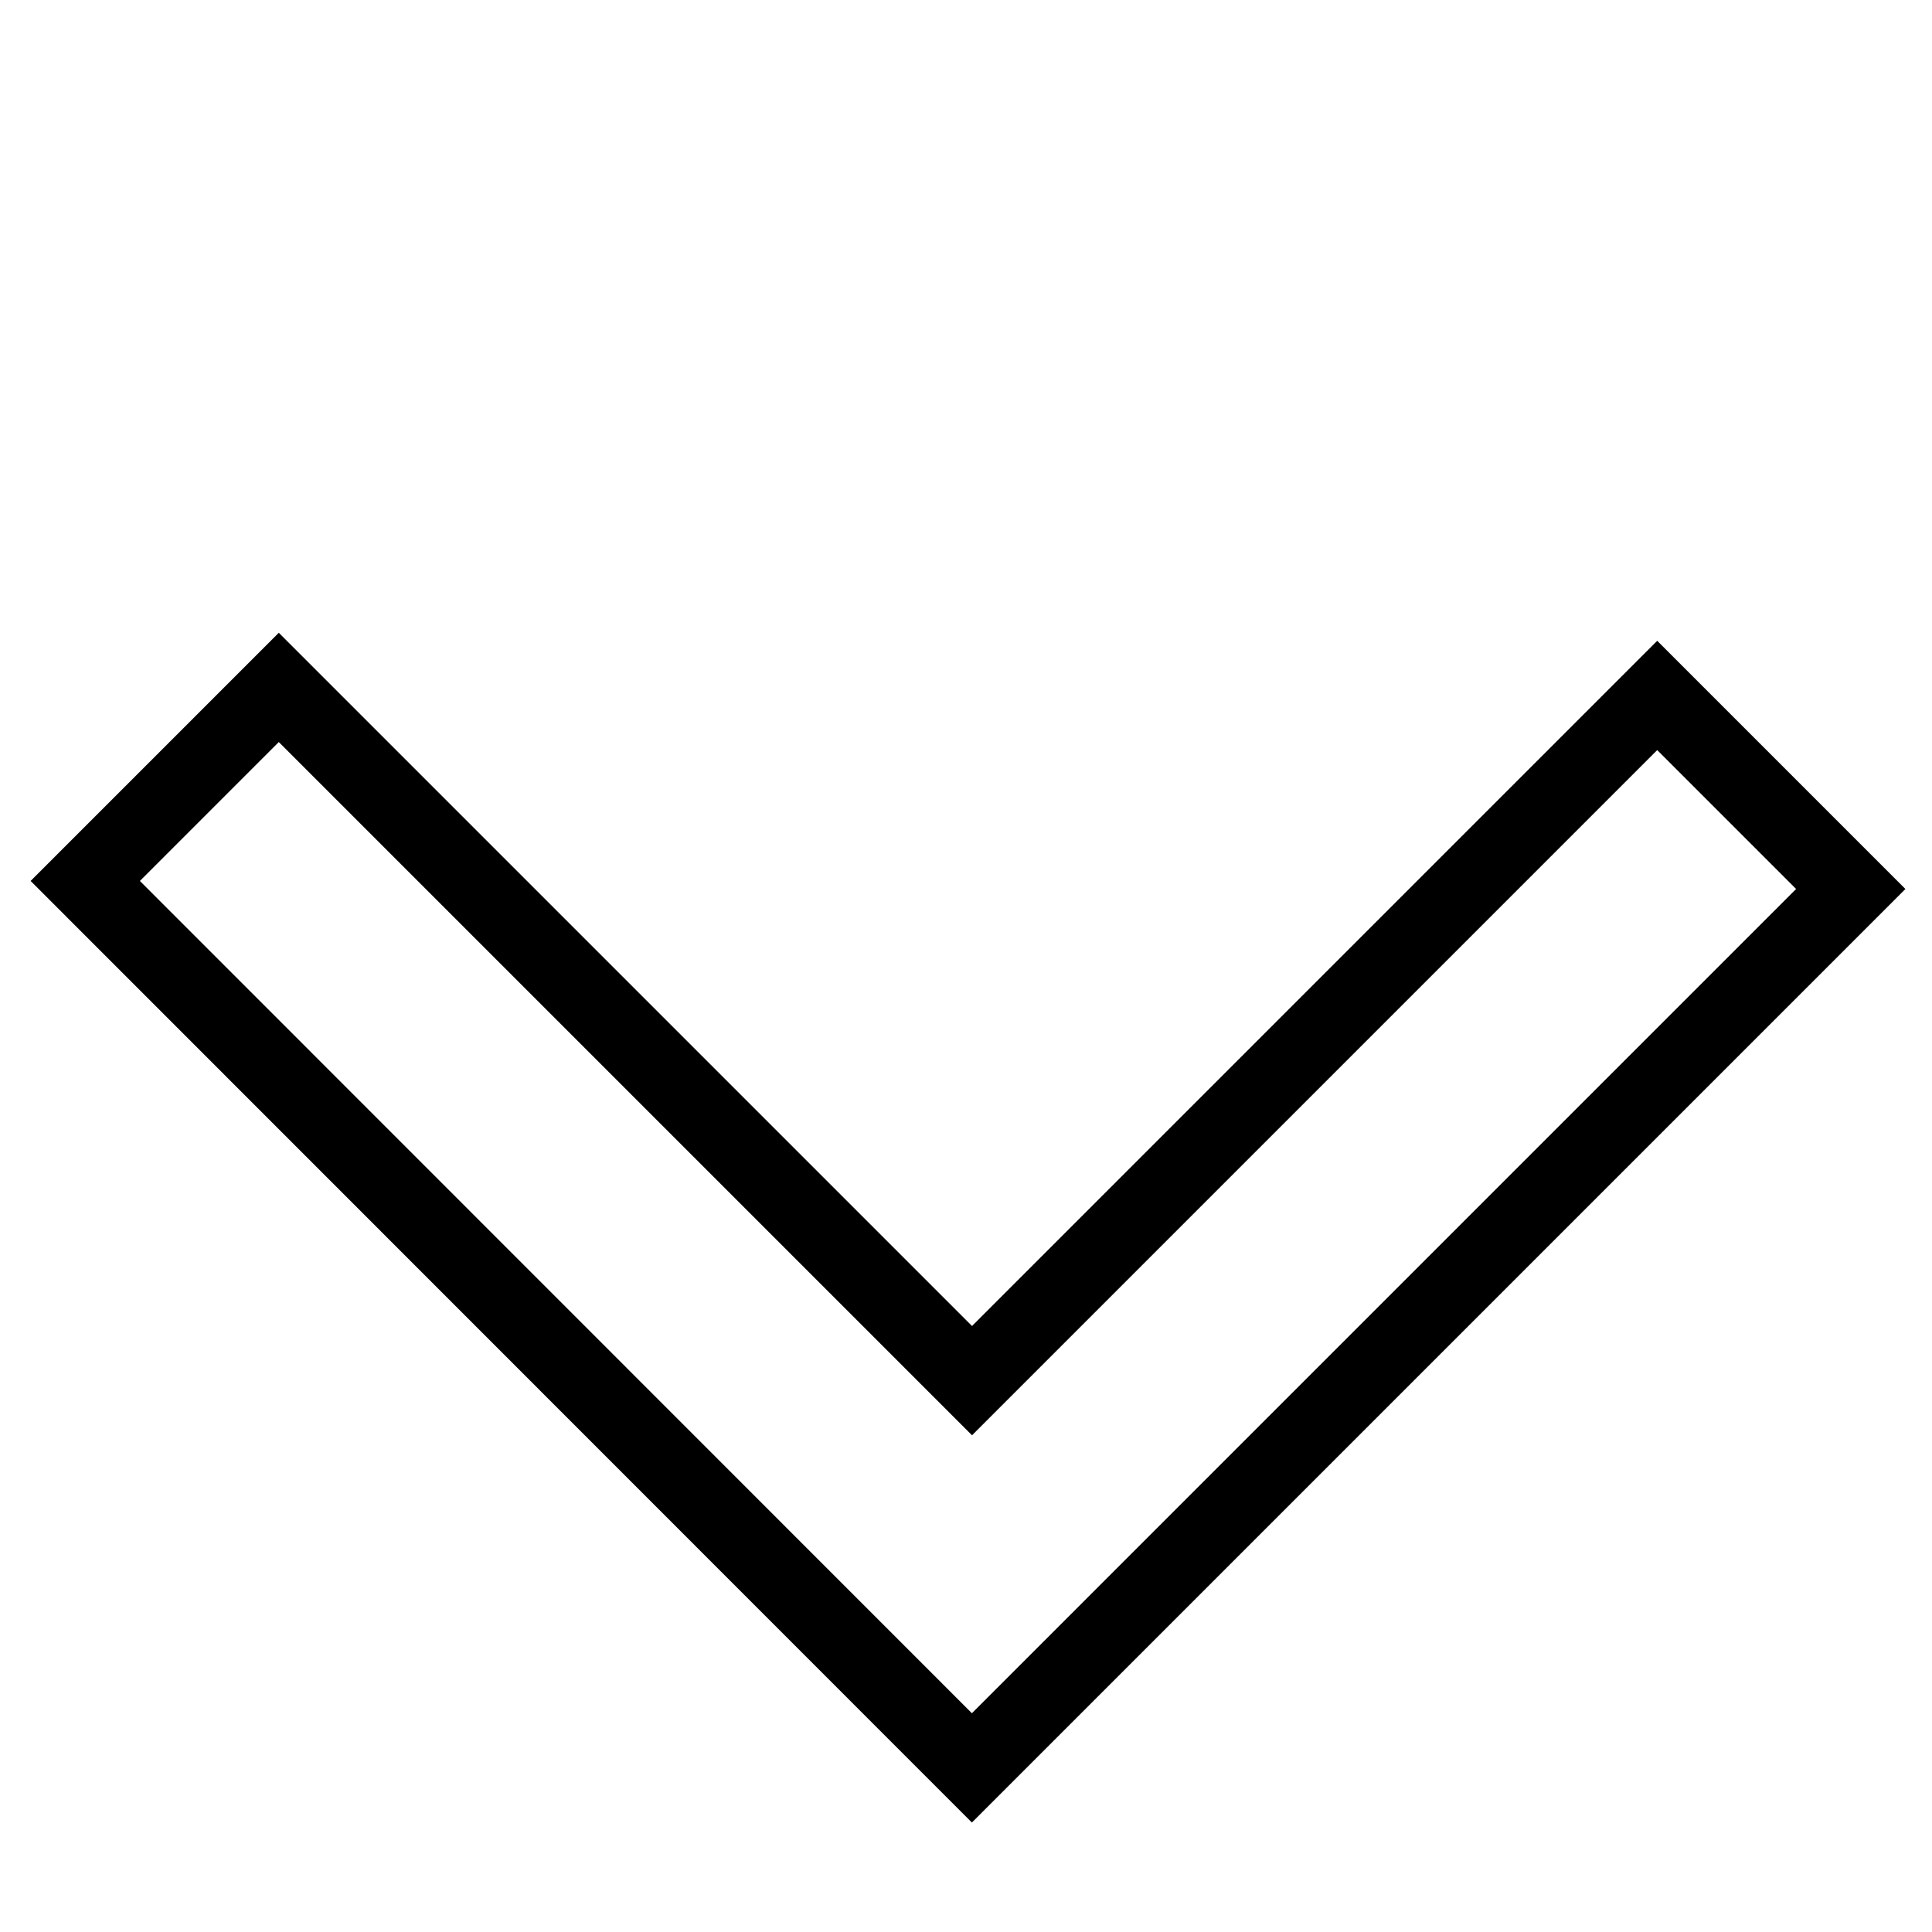
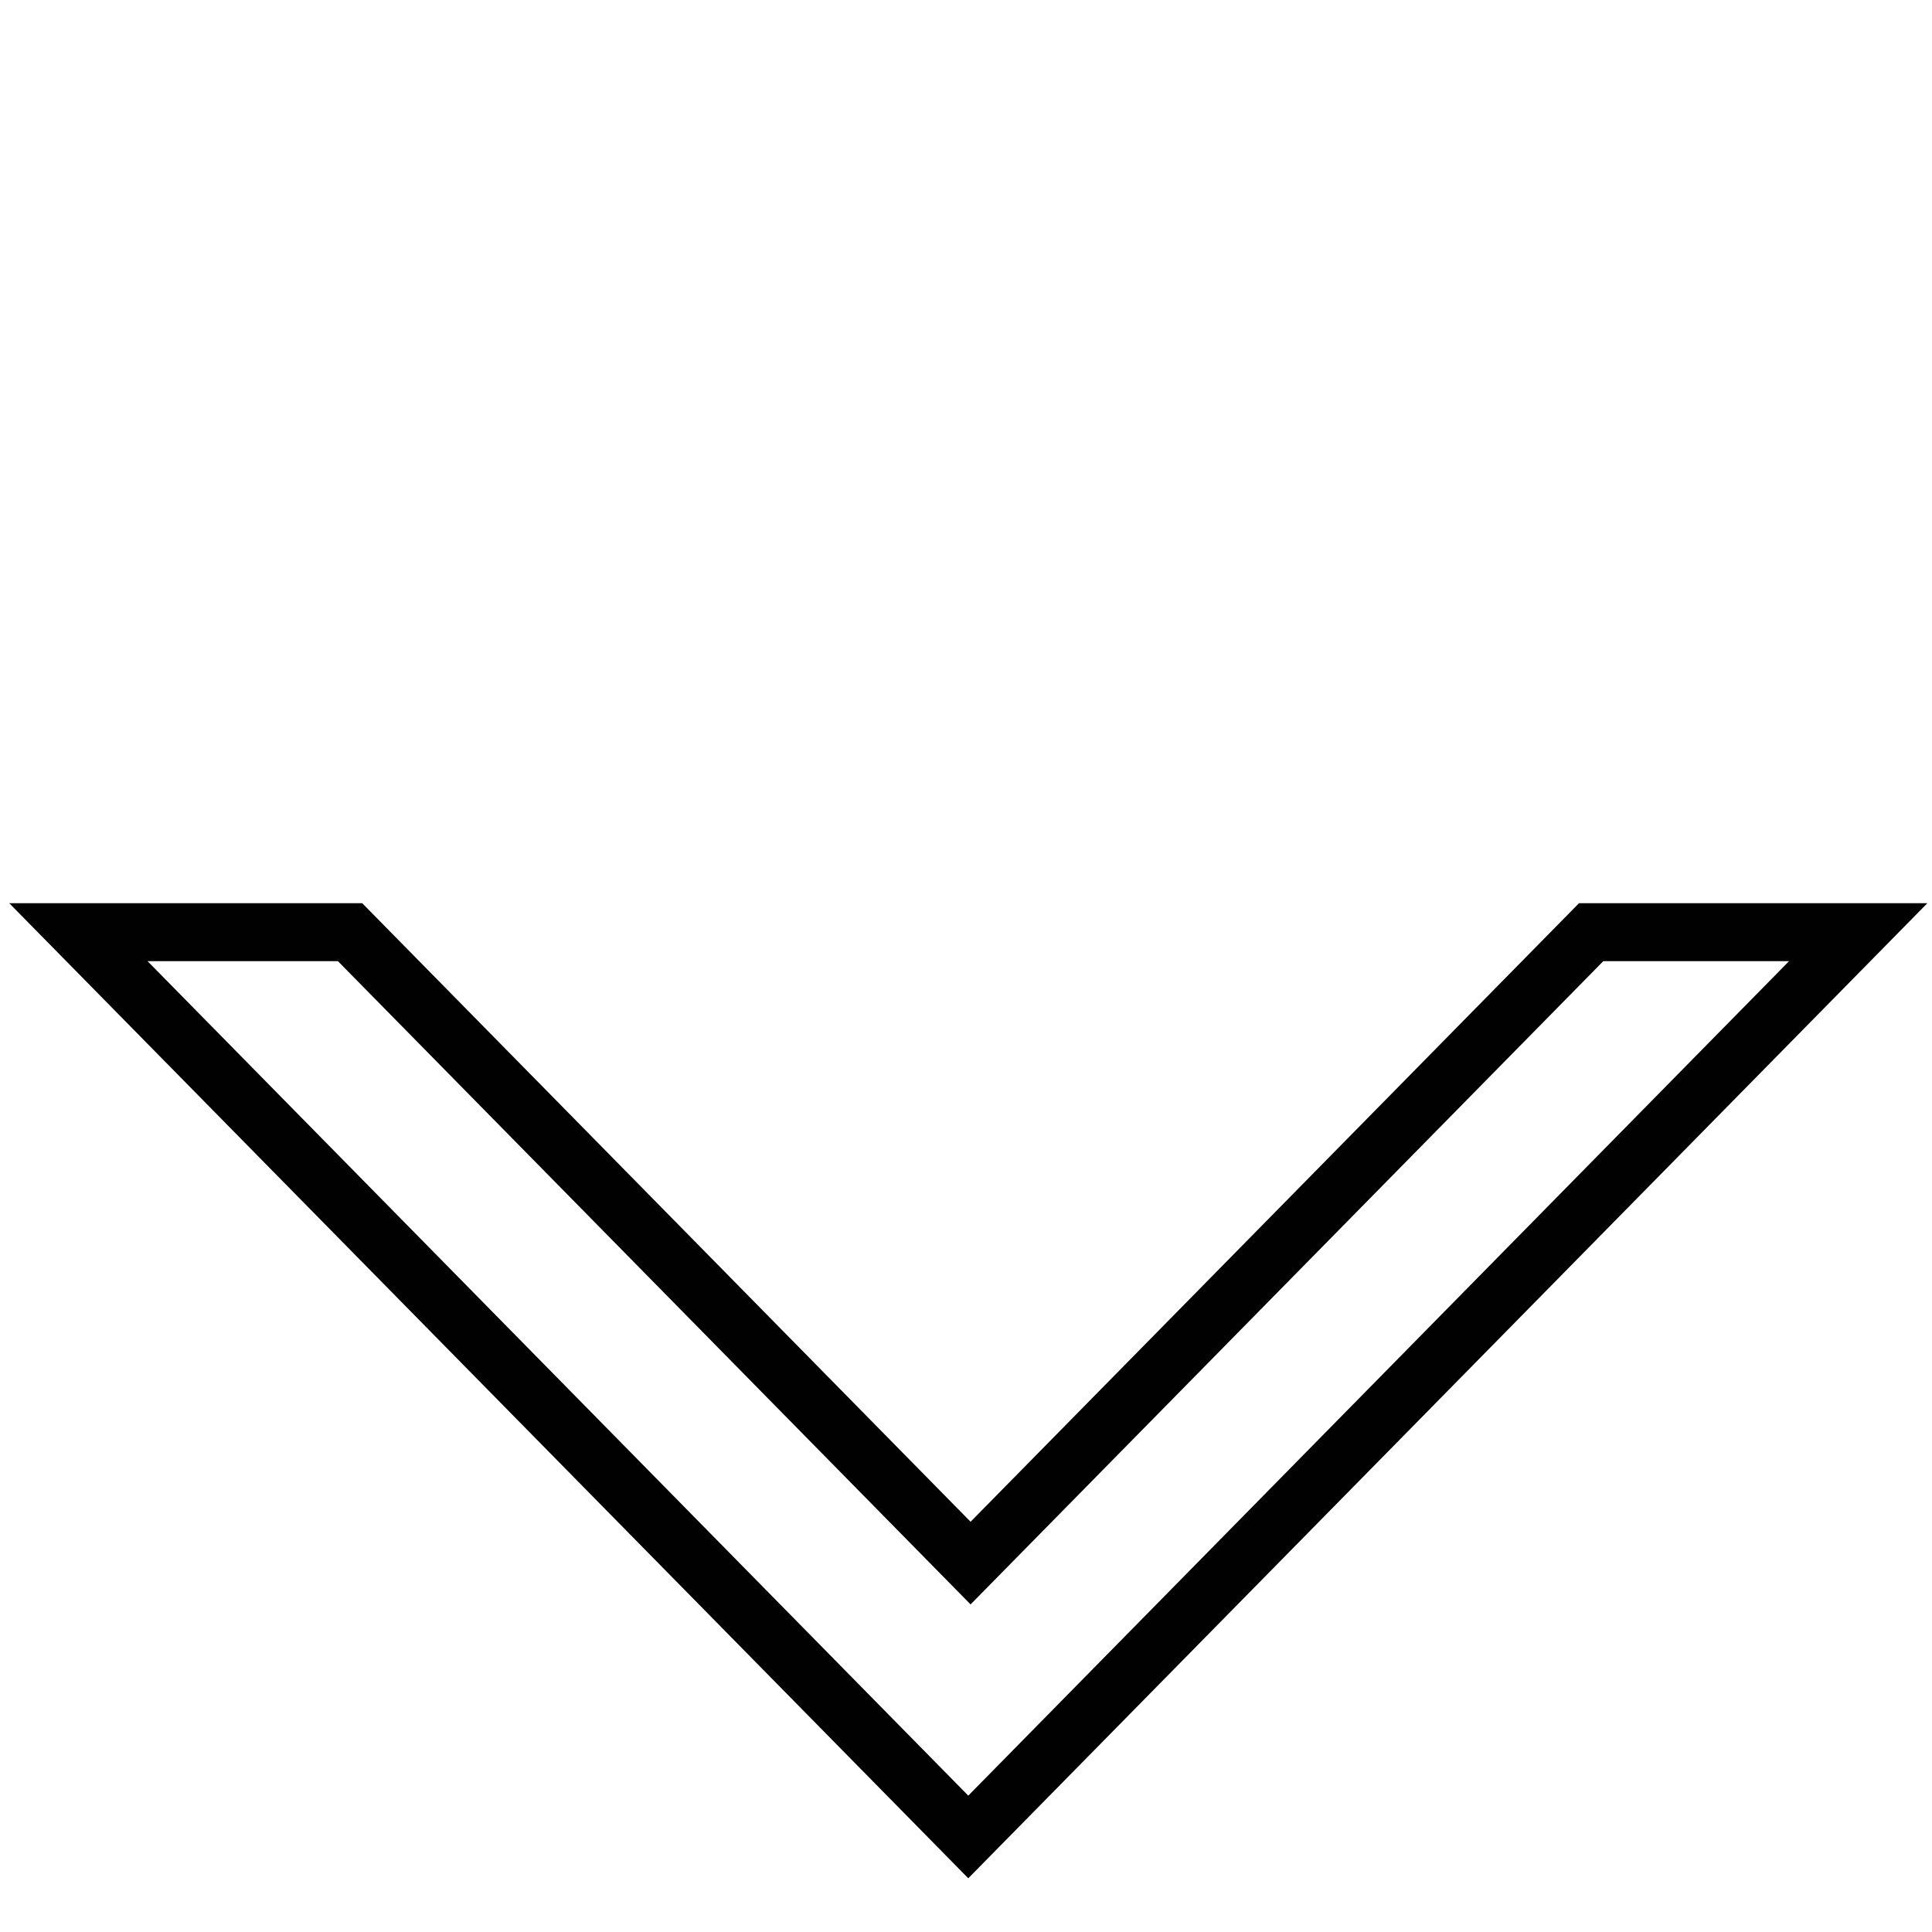
<svg xmlns="http://www.w3.org/2000/svg" version="1.1" id="Layer_1" x="0px" y="0px" width="100px" height="100px" viewBox="0 0 100 100" enable-background="new 0 0 100 100" xml:space="preserve">
-   <polygon fill="none" stroke="#000000" stroke-width="4" stroke-miterlimit="10" points="85.777,35.996 50.312,71.462 14.43,35.58   4.413,45.598 50.305,91.505 95.795,46.014 " />
+   <polygon fill="none" stroke="#010101" stroke-width="3" stroke-miterlimit="10" points="50.237,80.905 18.12,48.25 4.058,48.25   50.118,95.081 96.18,48.25 82.357,48.25 " />
</svg>
